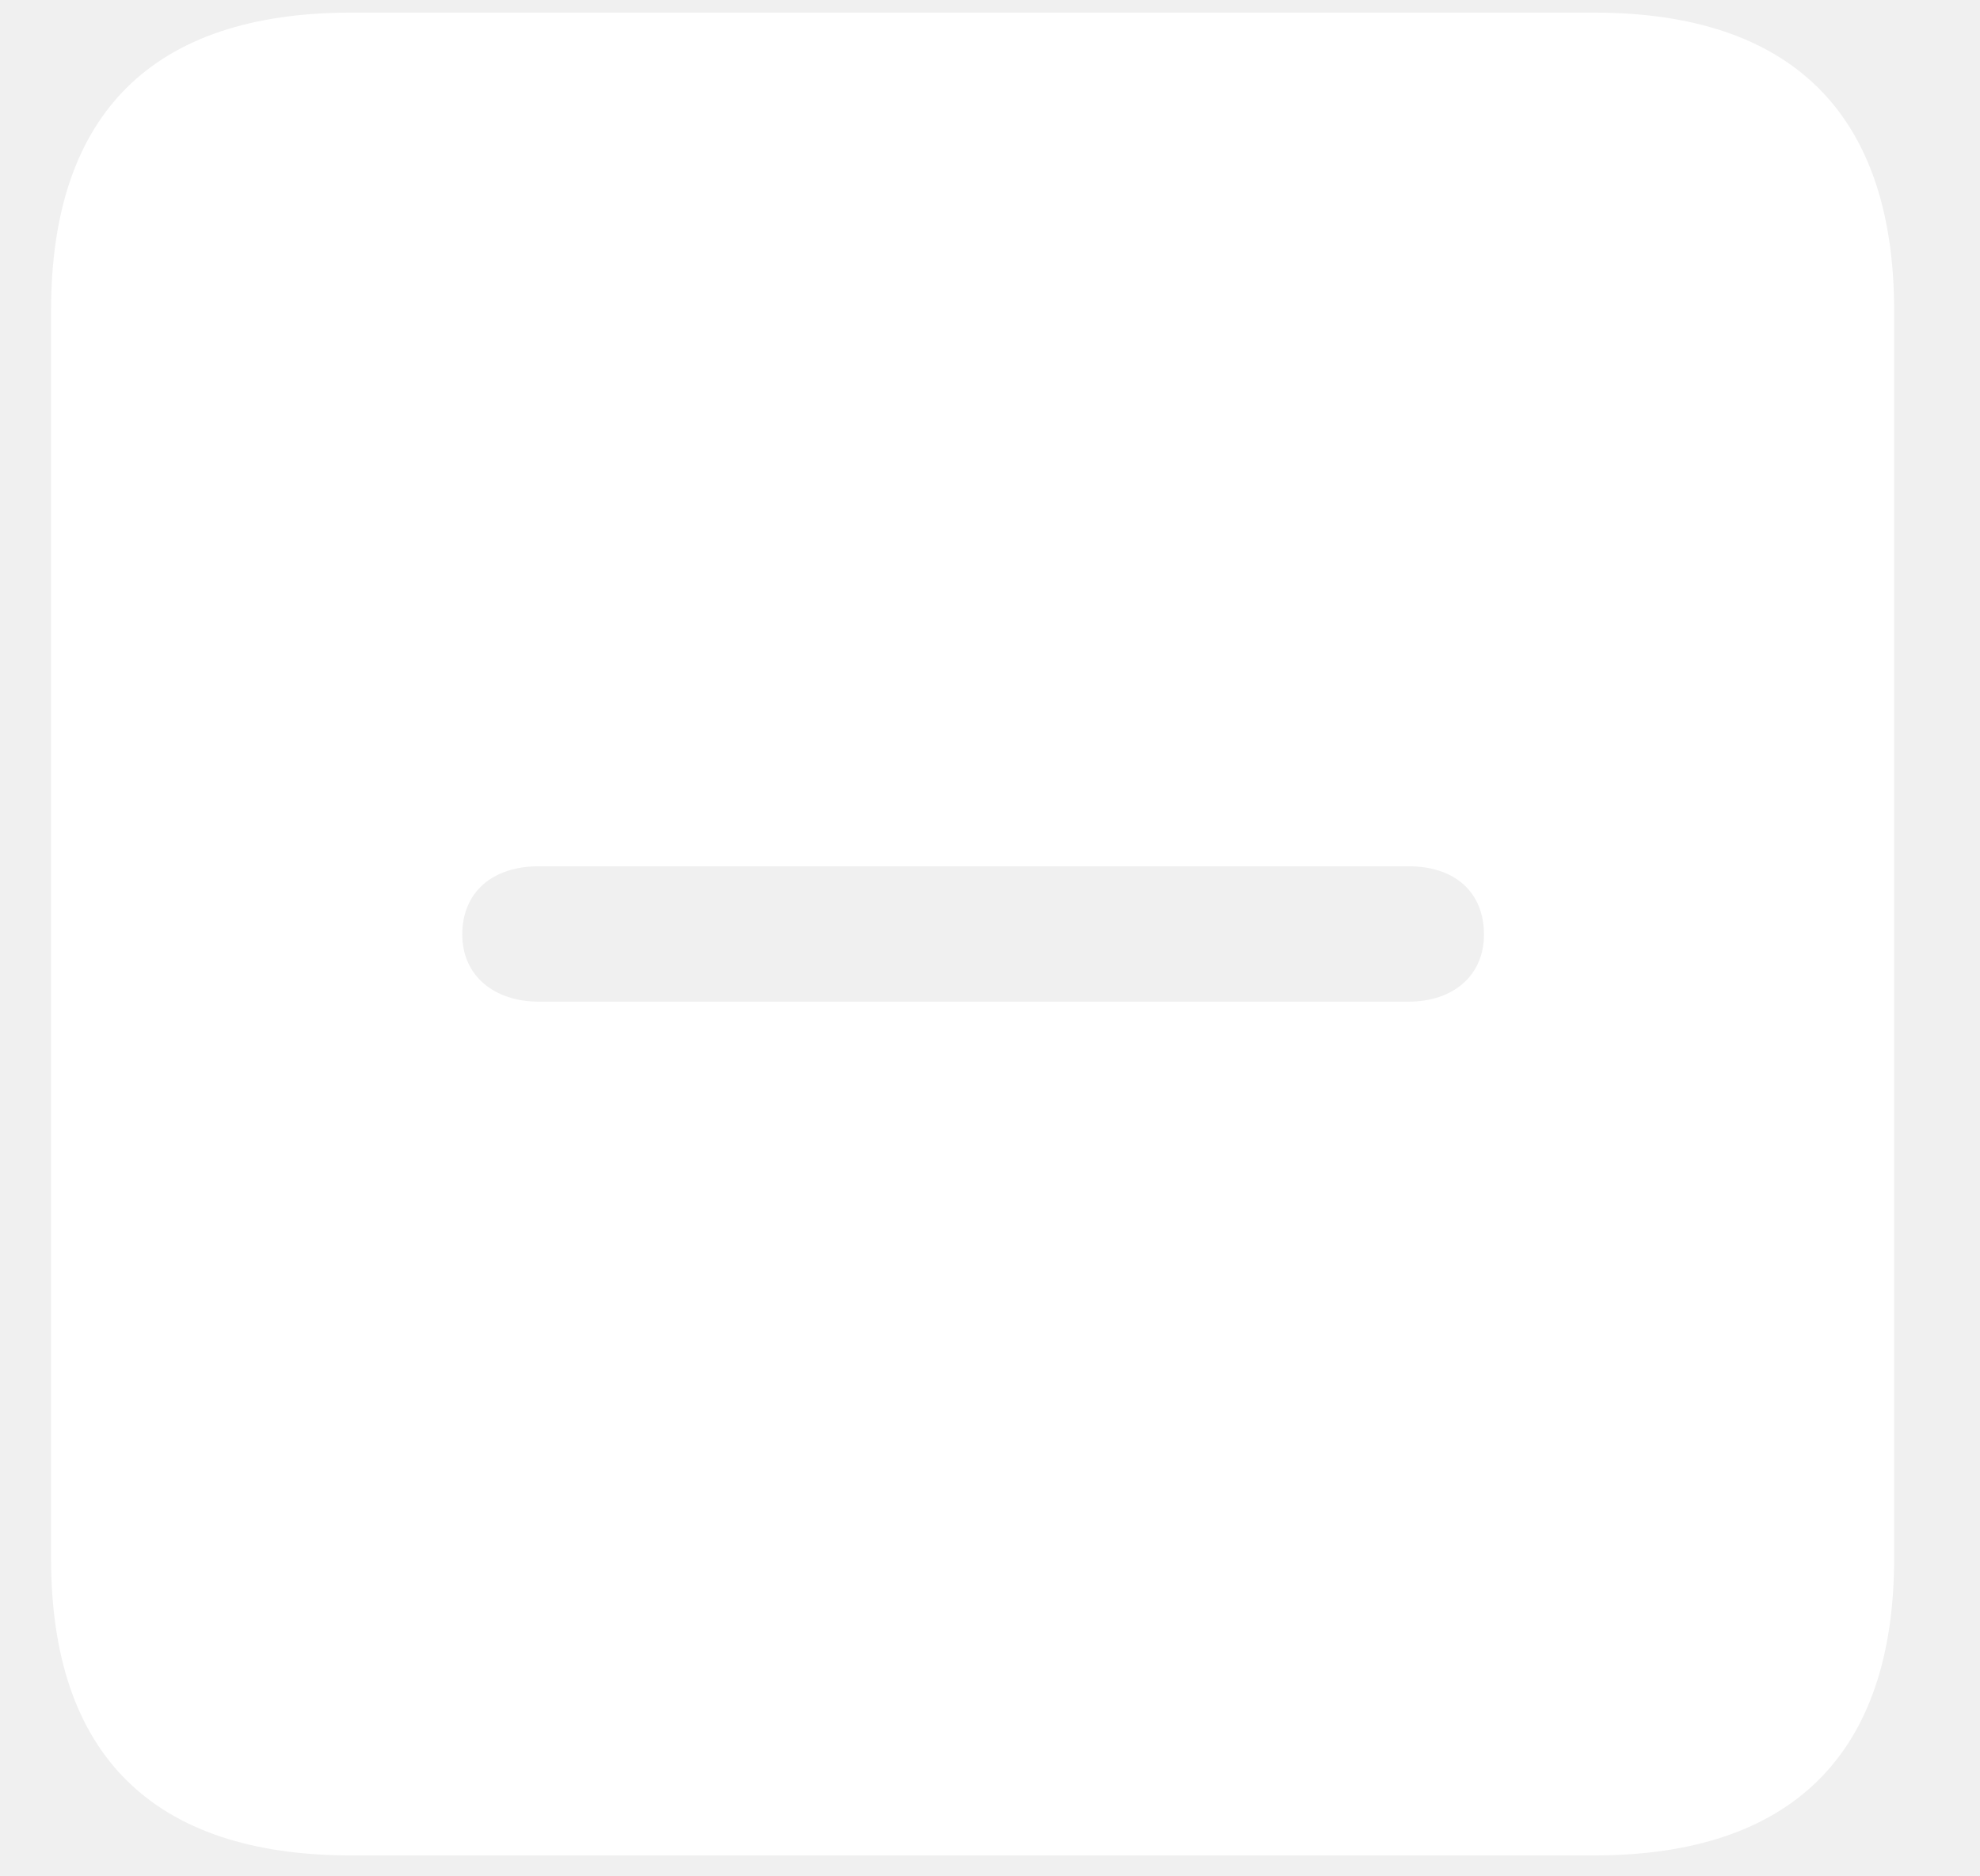
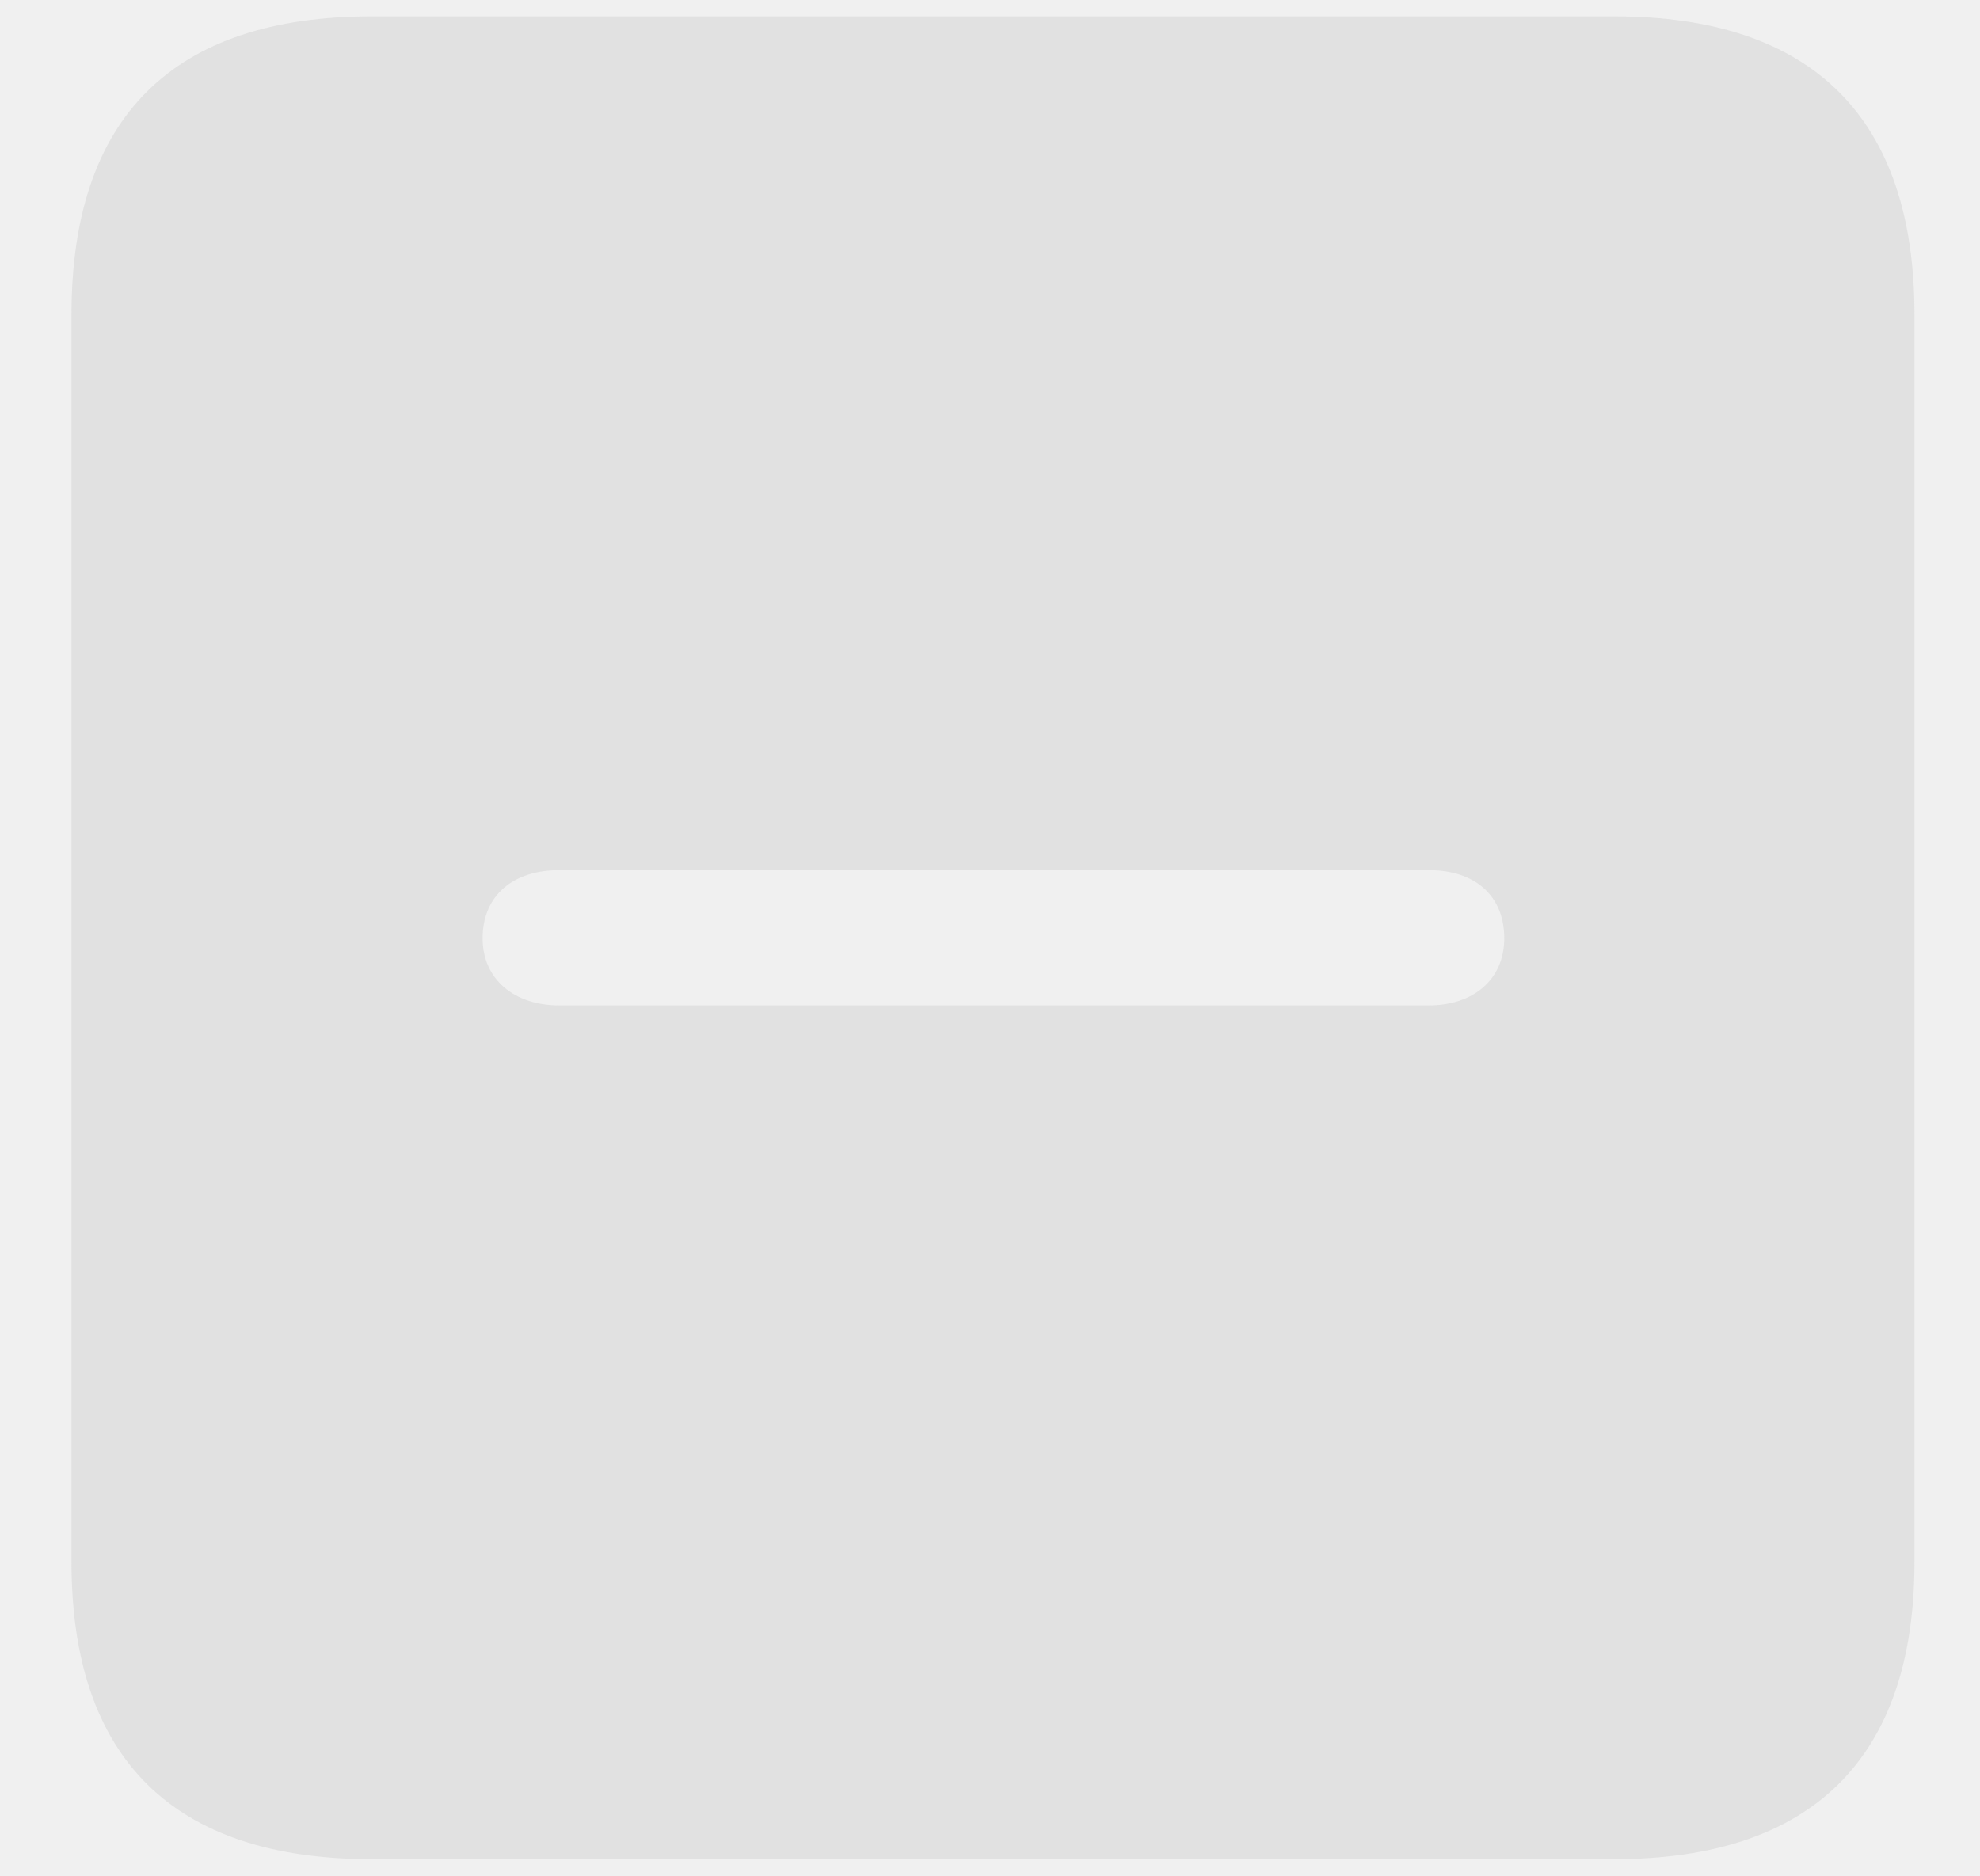
<svg xmlns="http://www.w3.org/2000/svg" width="19" height="18" viewBox="0 0 19 18" fill="none">
-   <path d="M3.371 17.807C1.467 17.807 0.49 16.84 0.49 14.955V2.982C0.49 1.088 1.467 0.121 3.371 0.121H15.295C17.199 0.121 18.176 1.098 18.176 2.982V14.955C18.176 16.83 17.199 17.807 15.295 17.807H3.371ZM5.168 9.613H13.518C13.938 9.613 14.24 9.369 14.24 8.969C14.24 8.559 13.957 8.314 13.518 8.314H5.168C4.729 8.314 4.436 8.559 4.436 8.969C4.436 9.369 4.748 9.613 5.168 9.613Z" fill="white" />
+   <path d="M3.566 17.843C1.662 17.843 0.686 16.876 0.686 14.991V3.019C0.686 1.124 1.662 0.157 3.566 0.157H15.49C17.395 0.157 18.371 1.134 18.371 3.019V14.991C18.371 16.866 17.395 17.843 15.49 17.843H3.566ZM5.363 9.649H13.713C14.133 9.649 14.435 9.405 14.435 9.005C14.435 8.595 14.152 8.351 13.713 8.351H5.363C4.924 8.351 4.631 8.595 4.631 9.005C4.631 9.405 4.943 9.649 5.363 9.649Z" fill="#DDDDDD" fill-opacity="0.8" />
</svg>
